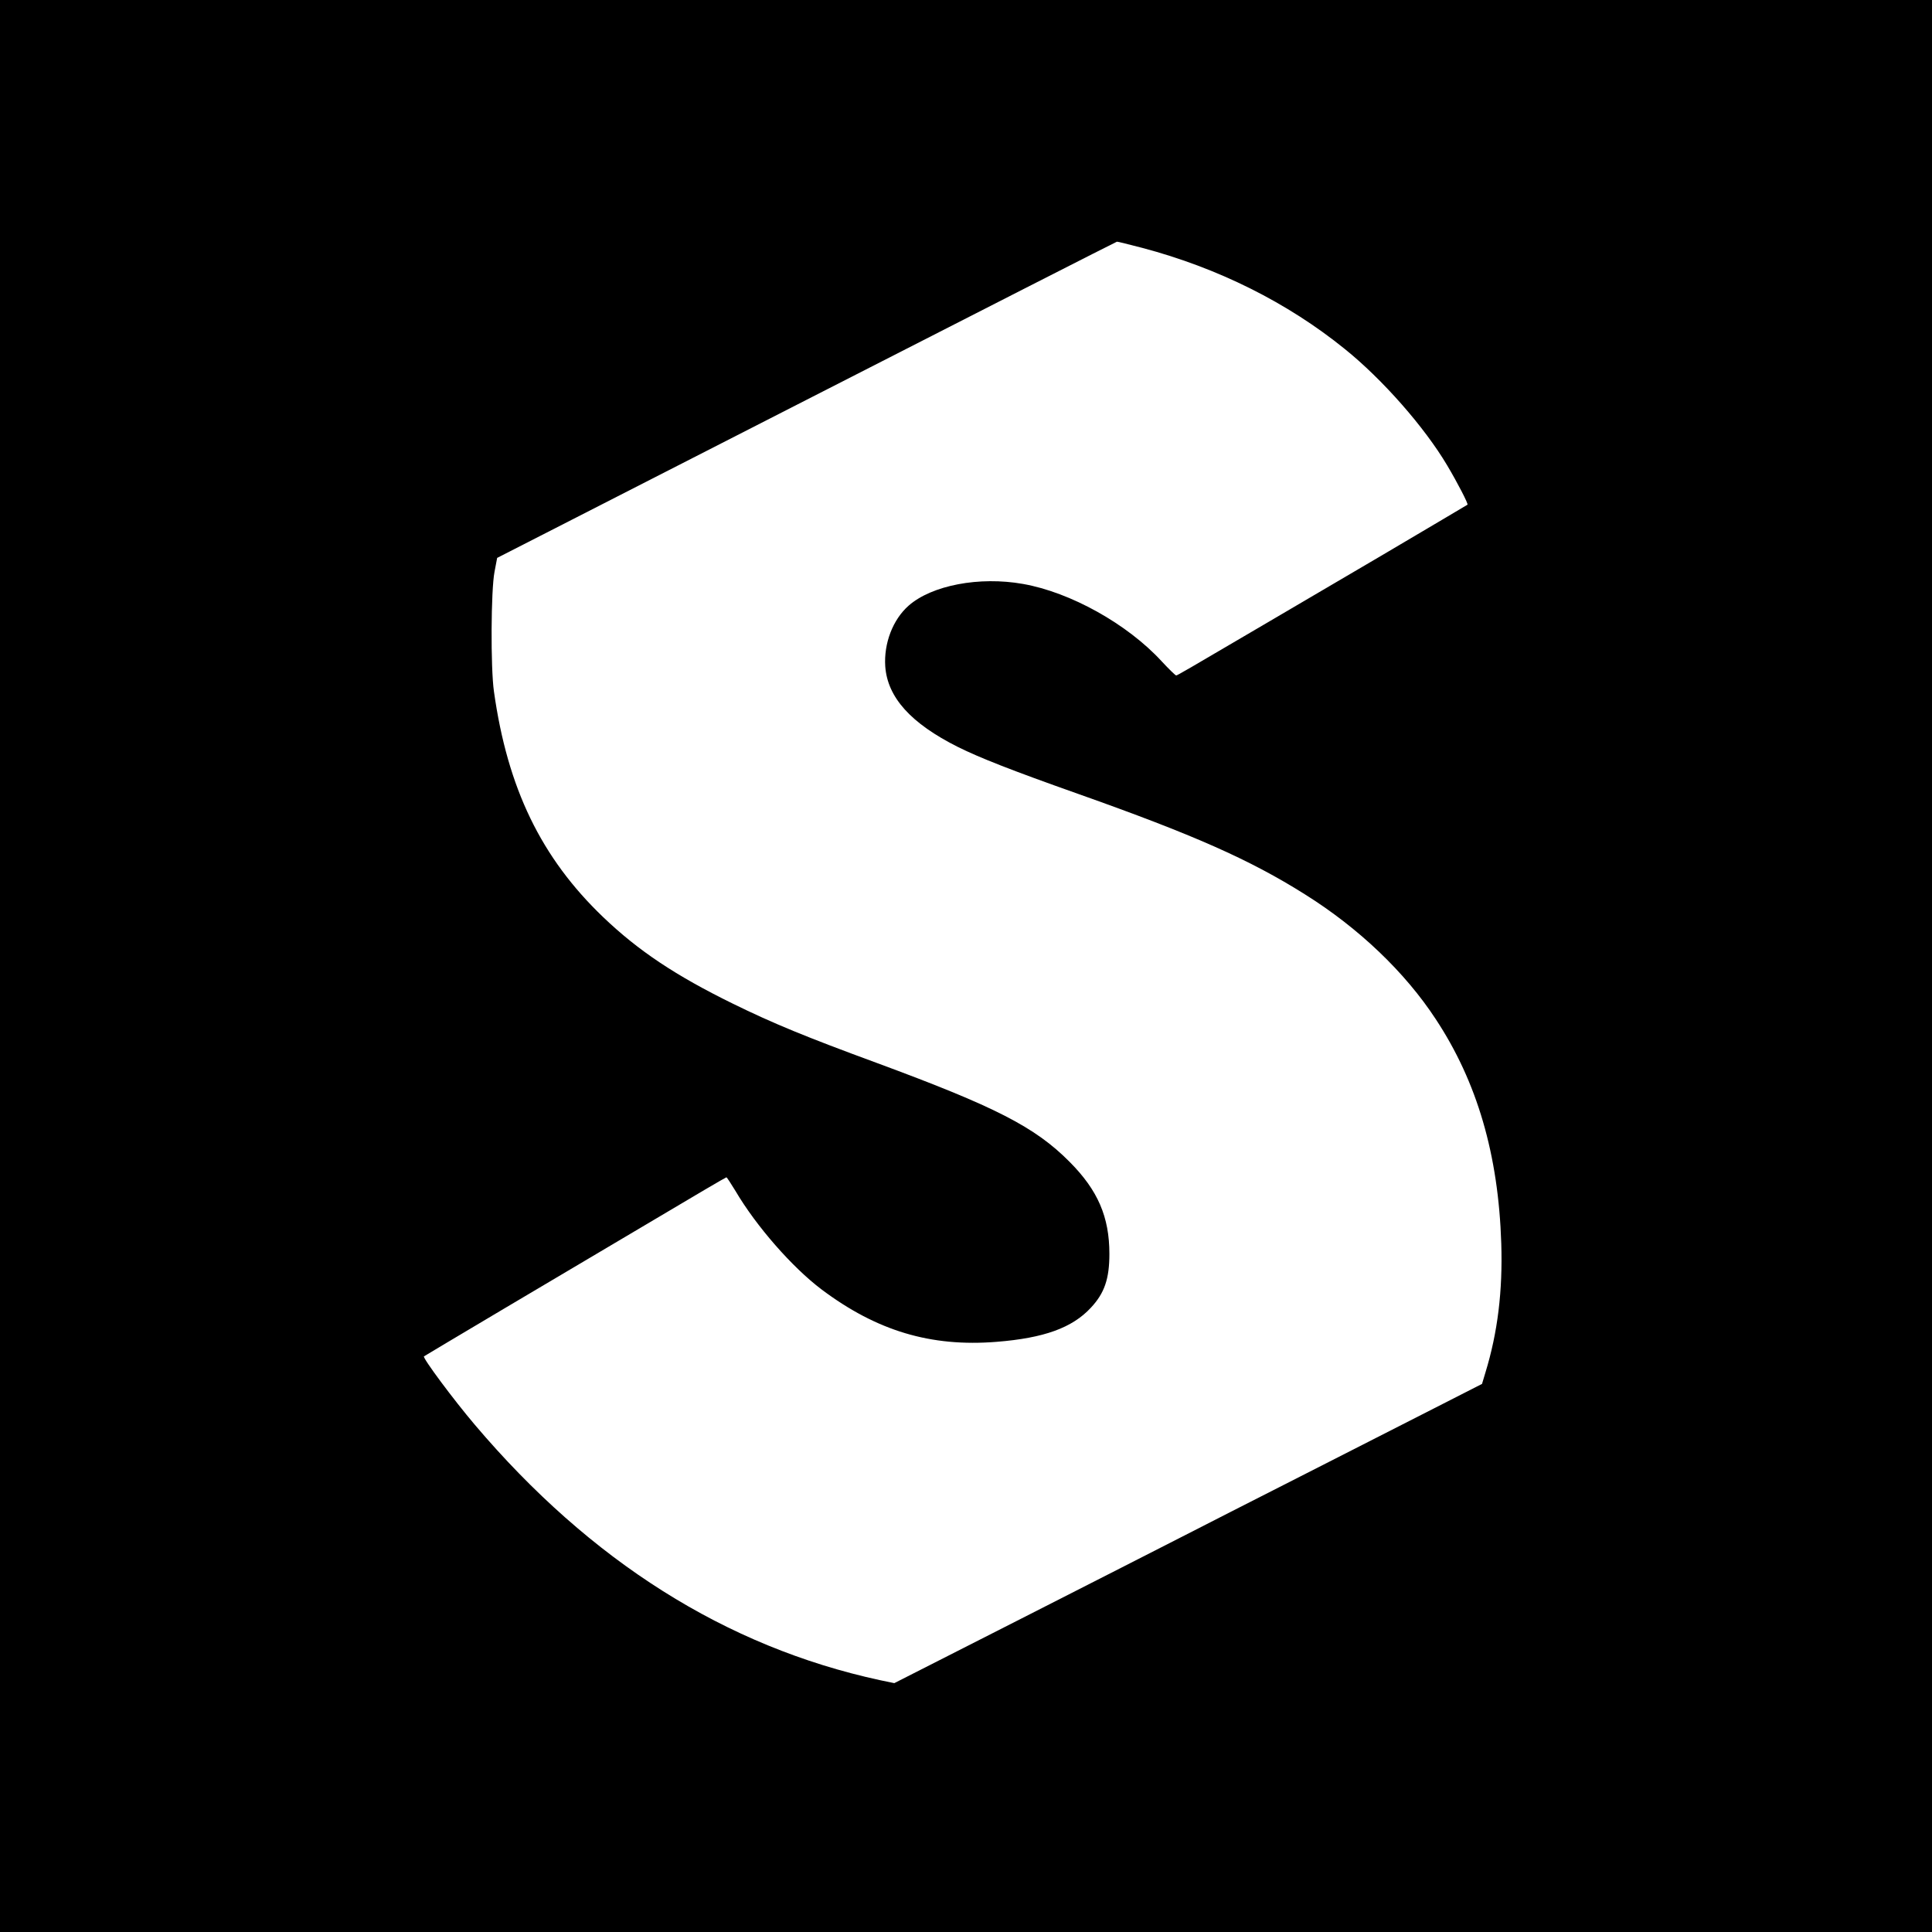
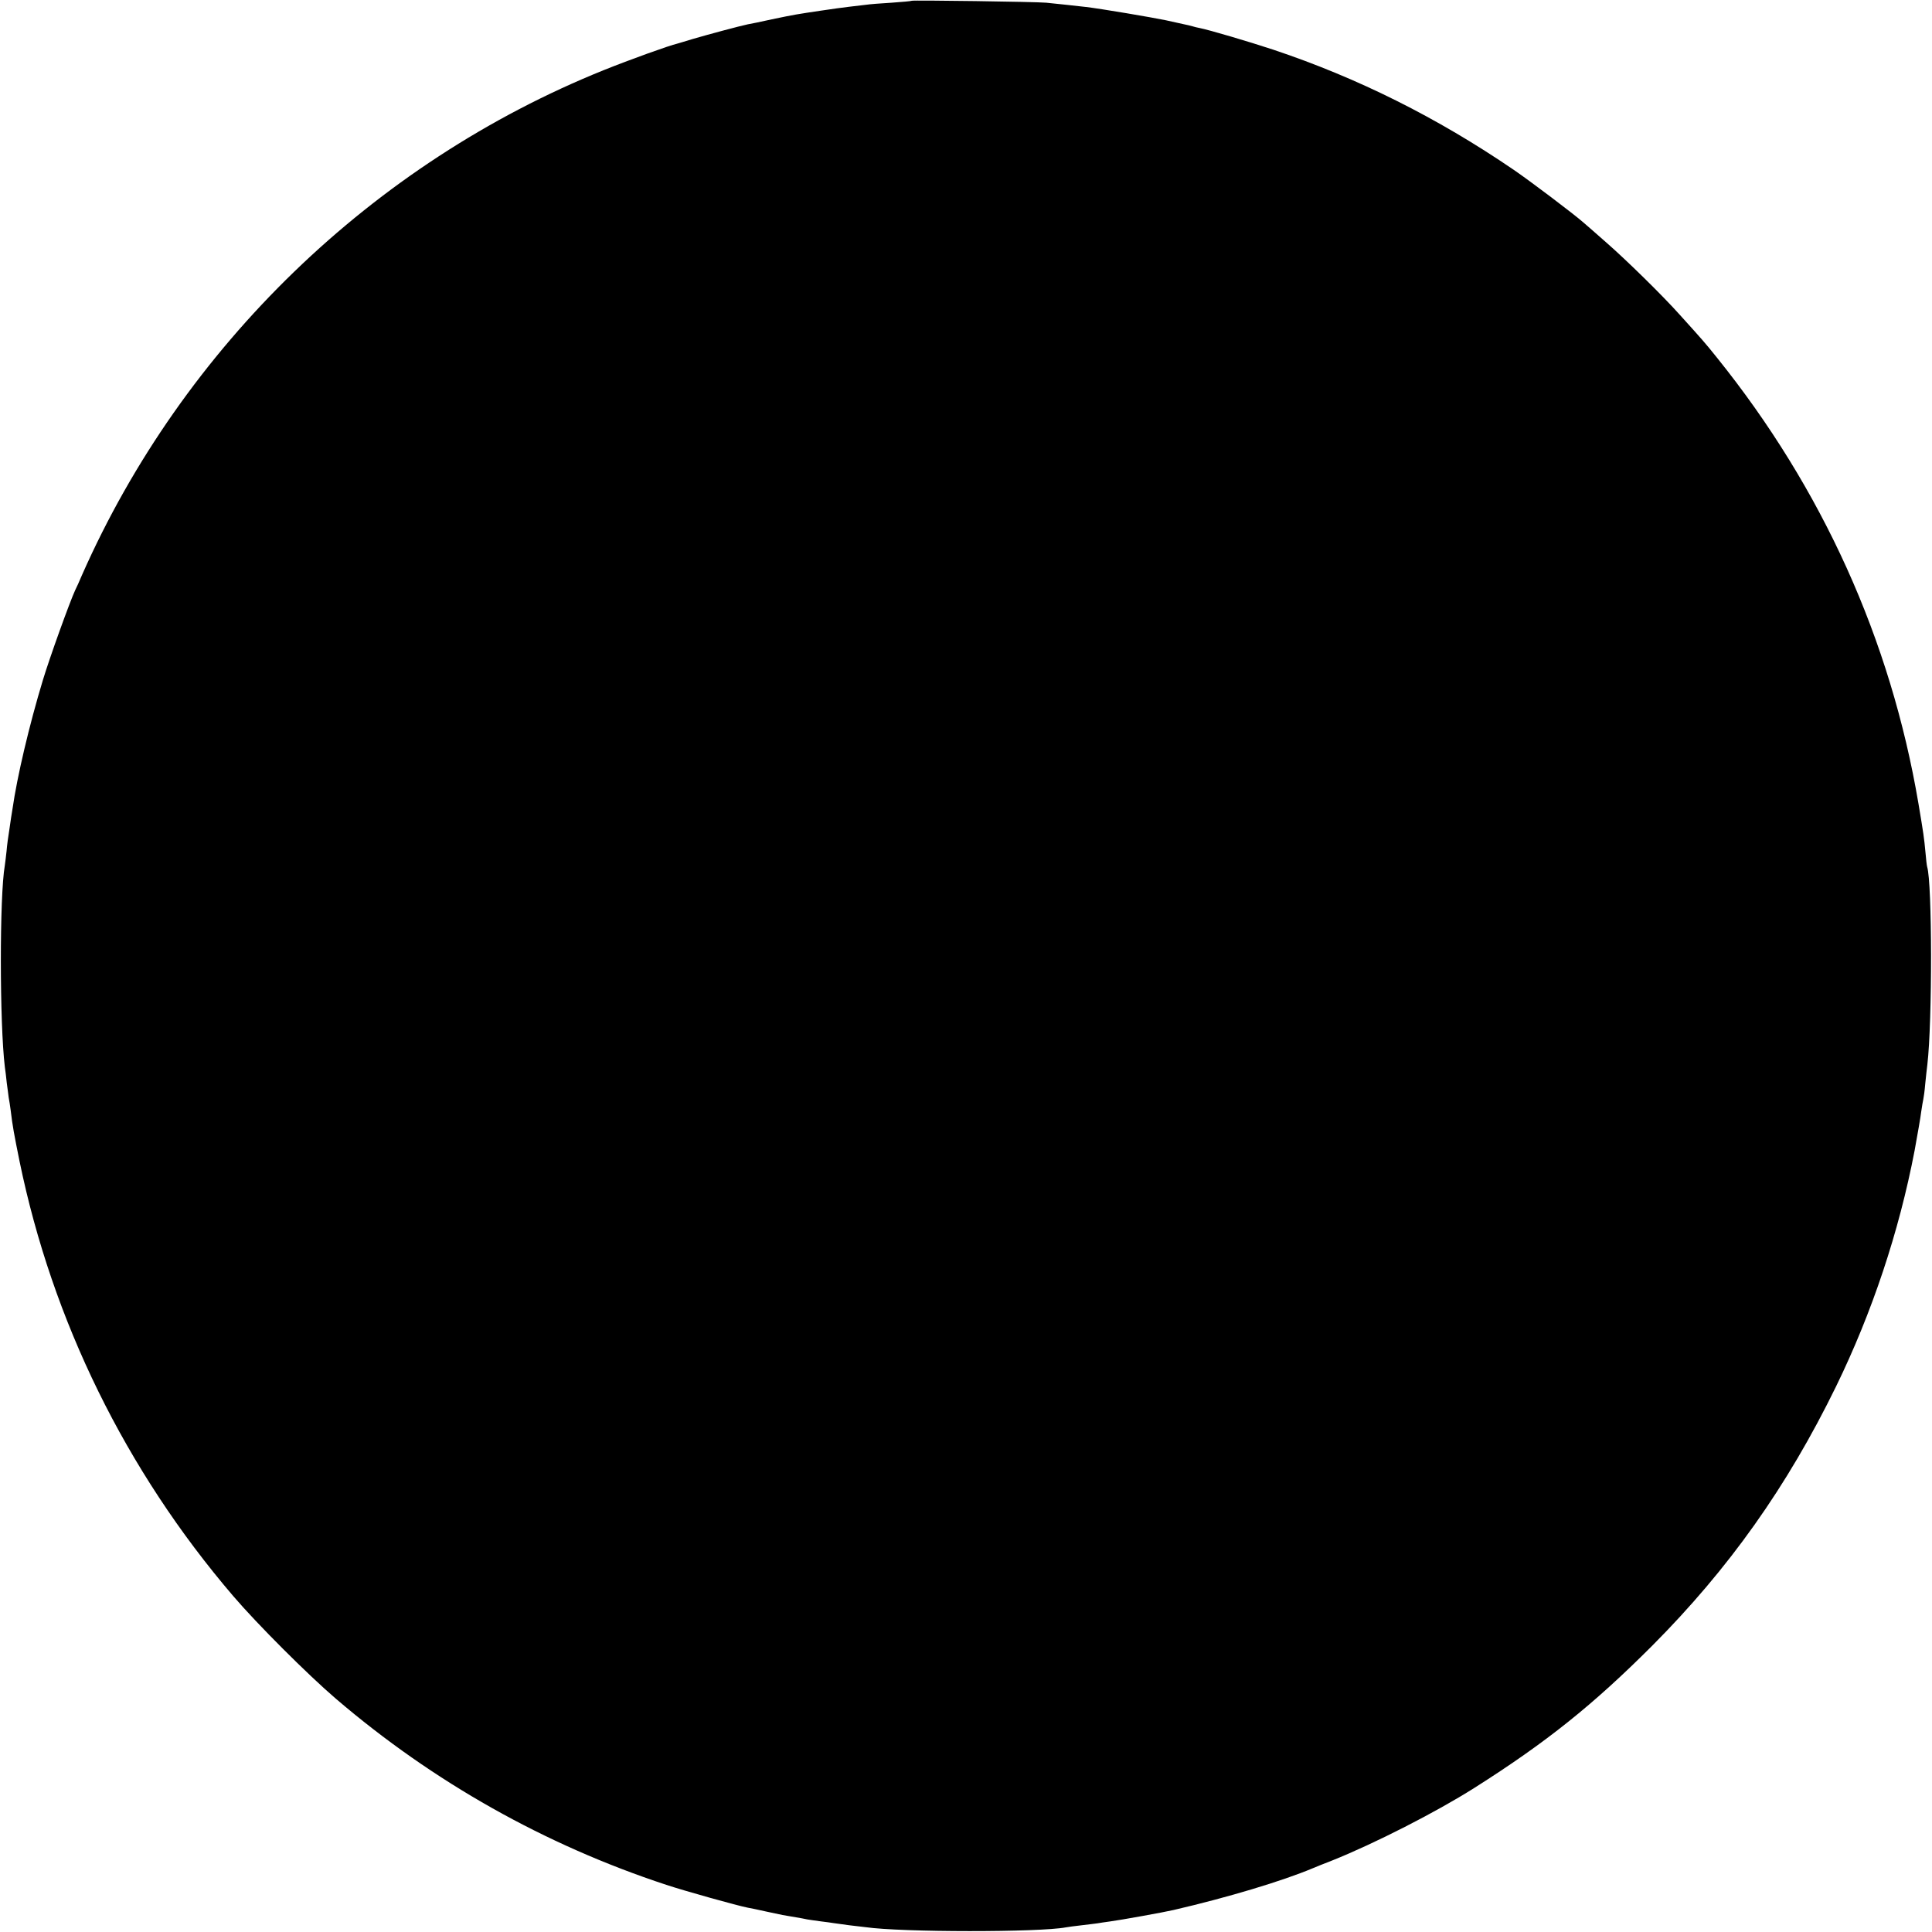
- <svg xmlns="http://www.w3.org/2000/svg" version="1.0" width="1024pt" height="1024pt" viewBox="0 0 1024 1024" preserveAspectRatio="xMidYMid meet">
-   <g transform="translate(0,1024) scale(0.1,-0.1)" fill="#000000" stroke="none">
-     <path d="M0 5120 l0 -5120 5120 0 5120 0 0 5120 0 5120 -5120 0 -5120 0 0 -5120z m6055 3806 c400 -106 768 -289 1073 -536 200 -161 422 -414 542 -616 57 -96 113 -205 108 -209 -2 -2 -208 -123 -458 -271 -250 -147 -529 -311 -620 -364 -412 -242 -460 -270 -466 -270 -4 0 -39 34 -77 75 -182 198 -484 366 -735 410 -231 41 -483 -7 -606 -115 -84 -74 -132 -200 -124 -322 12 -165 136 -302 385 -427 117 -58 282 -123 638 -249 610 -216 909 -348 1201 -532 286 -179 531 -413 694 -662 219 -332 332 -718 347 -1188 8 -253 -19 -473 -84 -685 l-18 -60 -255 -130 c-140 -71 -458 -233 -705 -359 -248 -126 -531 -270 -630 -321 -99 -51 -483 -246 -852 -434 l-673 -342 -77 16 c-816 177 -1533 630 -2146 1353 -113 133 -278 355 -270 363 5 3 195 117 423 252 228 135 586 347 795 471 208 124 382 226 385 226 3 0 24 -33 48 -72 110 -187 301 -405 456 -522 293 -220 579 -306 928 -278 251 20 401 74 500 181 72 77 98 153 98 285 0 196 -61 337 -210 487 -184 186 -394 293 -1025 526 -373 137 -548 209 -760 313 -304 149 -502 281 -688 459 -329 315 -507 683 -579 1196 -18 125 -16 537 3 634 l14 74 1640 838 c902 461 1642 838 1645 838 3 1 64 -15 135 -33z" />
+ <svg xmlns="http://www.w3.org/2000/svg" version="1.0" width="1000pt" height="1000pt" viewBox="0 0 1000 1000" preserveAspectRatio="xMidYMid meet">
+   <g transform="translate(0,1000) scale(0.1,-0.1)" fill="#000000" stroke="none">
+     <path d="M4719 9996 c-2 -2 -49 -6 -104 -10 -55 -3 -116 -8 -135 -11 -19 -2 -57 -7 -85 -10 -51 -6 -68 -9 -145 -20 -121 -18 -136 -20 -255 -45 -55 -12 -111 -24 -125 -26 -39 -8 -207 -53 -285 -76 -38 -12 -74 -22 -80 -24 -37 -8 -246 -83 -380 -137 -1196 -482 -2177 -1430 -2700 -2612 -14 -33 -30 -69 -36 -80 -29 -63 -132 -349 -167 -465 -71 -234 -134 -503 -157 -665 -4 -22 -11 -69 -16 -105 -6 -36 -13 -87 -15 -115 -3 -27 -7 -61 -9 -74 -28 -159 -27 -820 0 -1043 3 -18 7 -55 10 -83 4 -27 8 -62 10 -76 3 -14 7 -43 10 -64 10 -85 18 -126 46 -265 170 -827 549 -1600 1106 -2251 125 -146 385 -406 532 -532 504 -431 1081 -756 1710 -963 100 -33 369 -108 421 -118 14 -2 59 -12 100 -21 77 -17 89 -19 150 -29 19 -3 46 -8 59 -11 14 -2 45 -7 70 -10 25 -3 55 -7 66 -9 12 -2 48 -7 80 -11 33 -4 71 -8 85 -10 189 -27 900 -27 1037 -1 10 2 47 7 83 11 36 4 72 9 81 10 9 2 39 6 67 10 47 6 281 48 327 59 280 65 560 149 720 216 11 5 56 23 100 40 220 88 539 251 735 375 374 237 615 430 922 737 397 399 698 823 952 1343 186 382 325 798 406 1220 15 83 31 173 34 200 4 28 9 57 11 65 2 8 7 44 10 80 4 36 8 81 11 100 26 224 25 941 -1 1023 -2 6 -6 41 -9 77 -7 75 -10 95 -36 250 -144 850 -498 1632 -1044 2310 -60 75 -77 94 -190 219 -89 100 -280 287 -381 375 -49 43 -103 91 -120 105 -50 44 -275 214 -360 272 -397 271 -808 476 -1245 622 -127 42 -334 103 -381 112 -11 2 -28 6 -37 9 -9 3 -28 7 -42 10 -14 3 -56 12 -95 21 -72 15 -337 60 -415 69 -51 6 -145 16 -205 22 -51 5 -691 14 -696 10z" />
  </g>
</svg>
